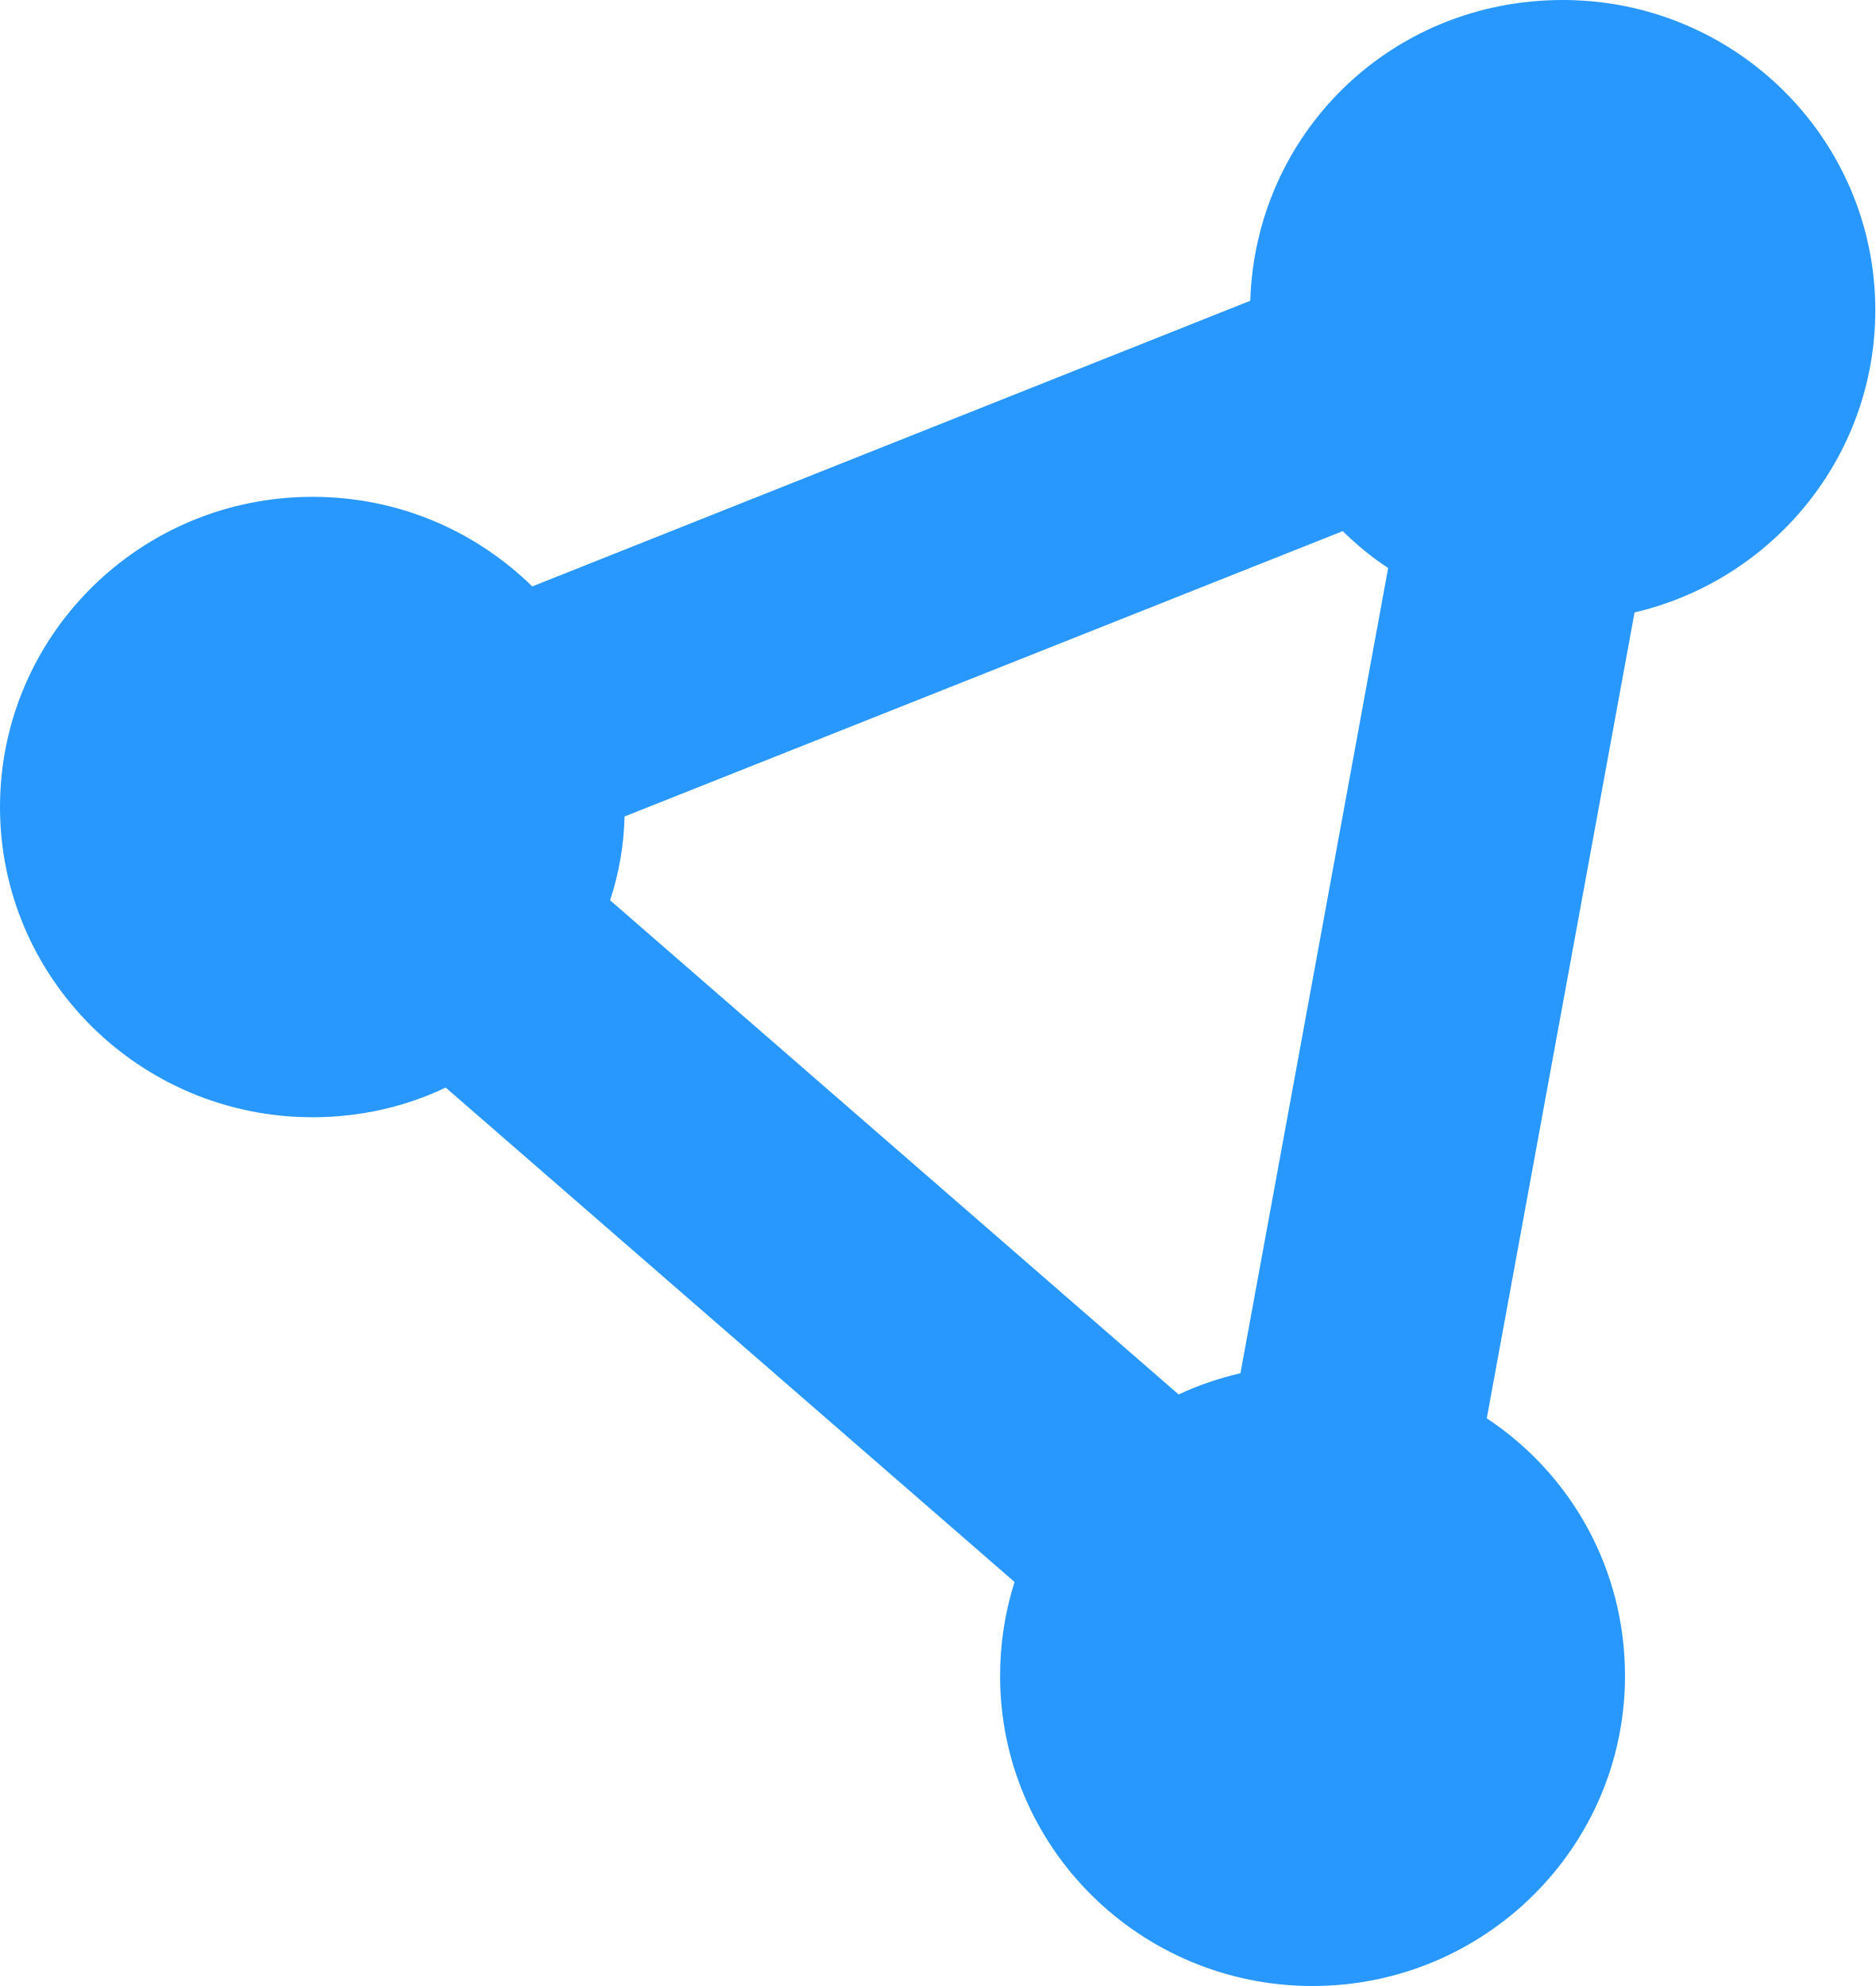
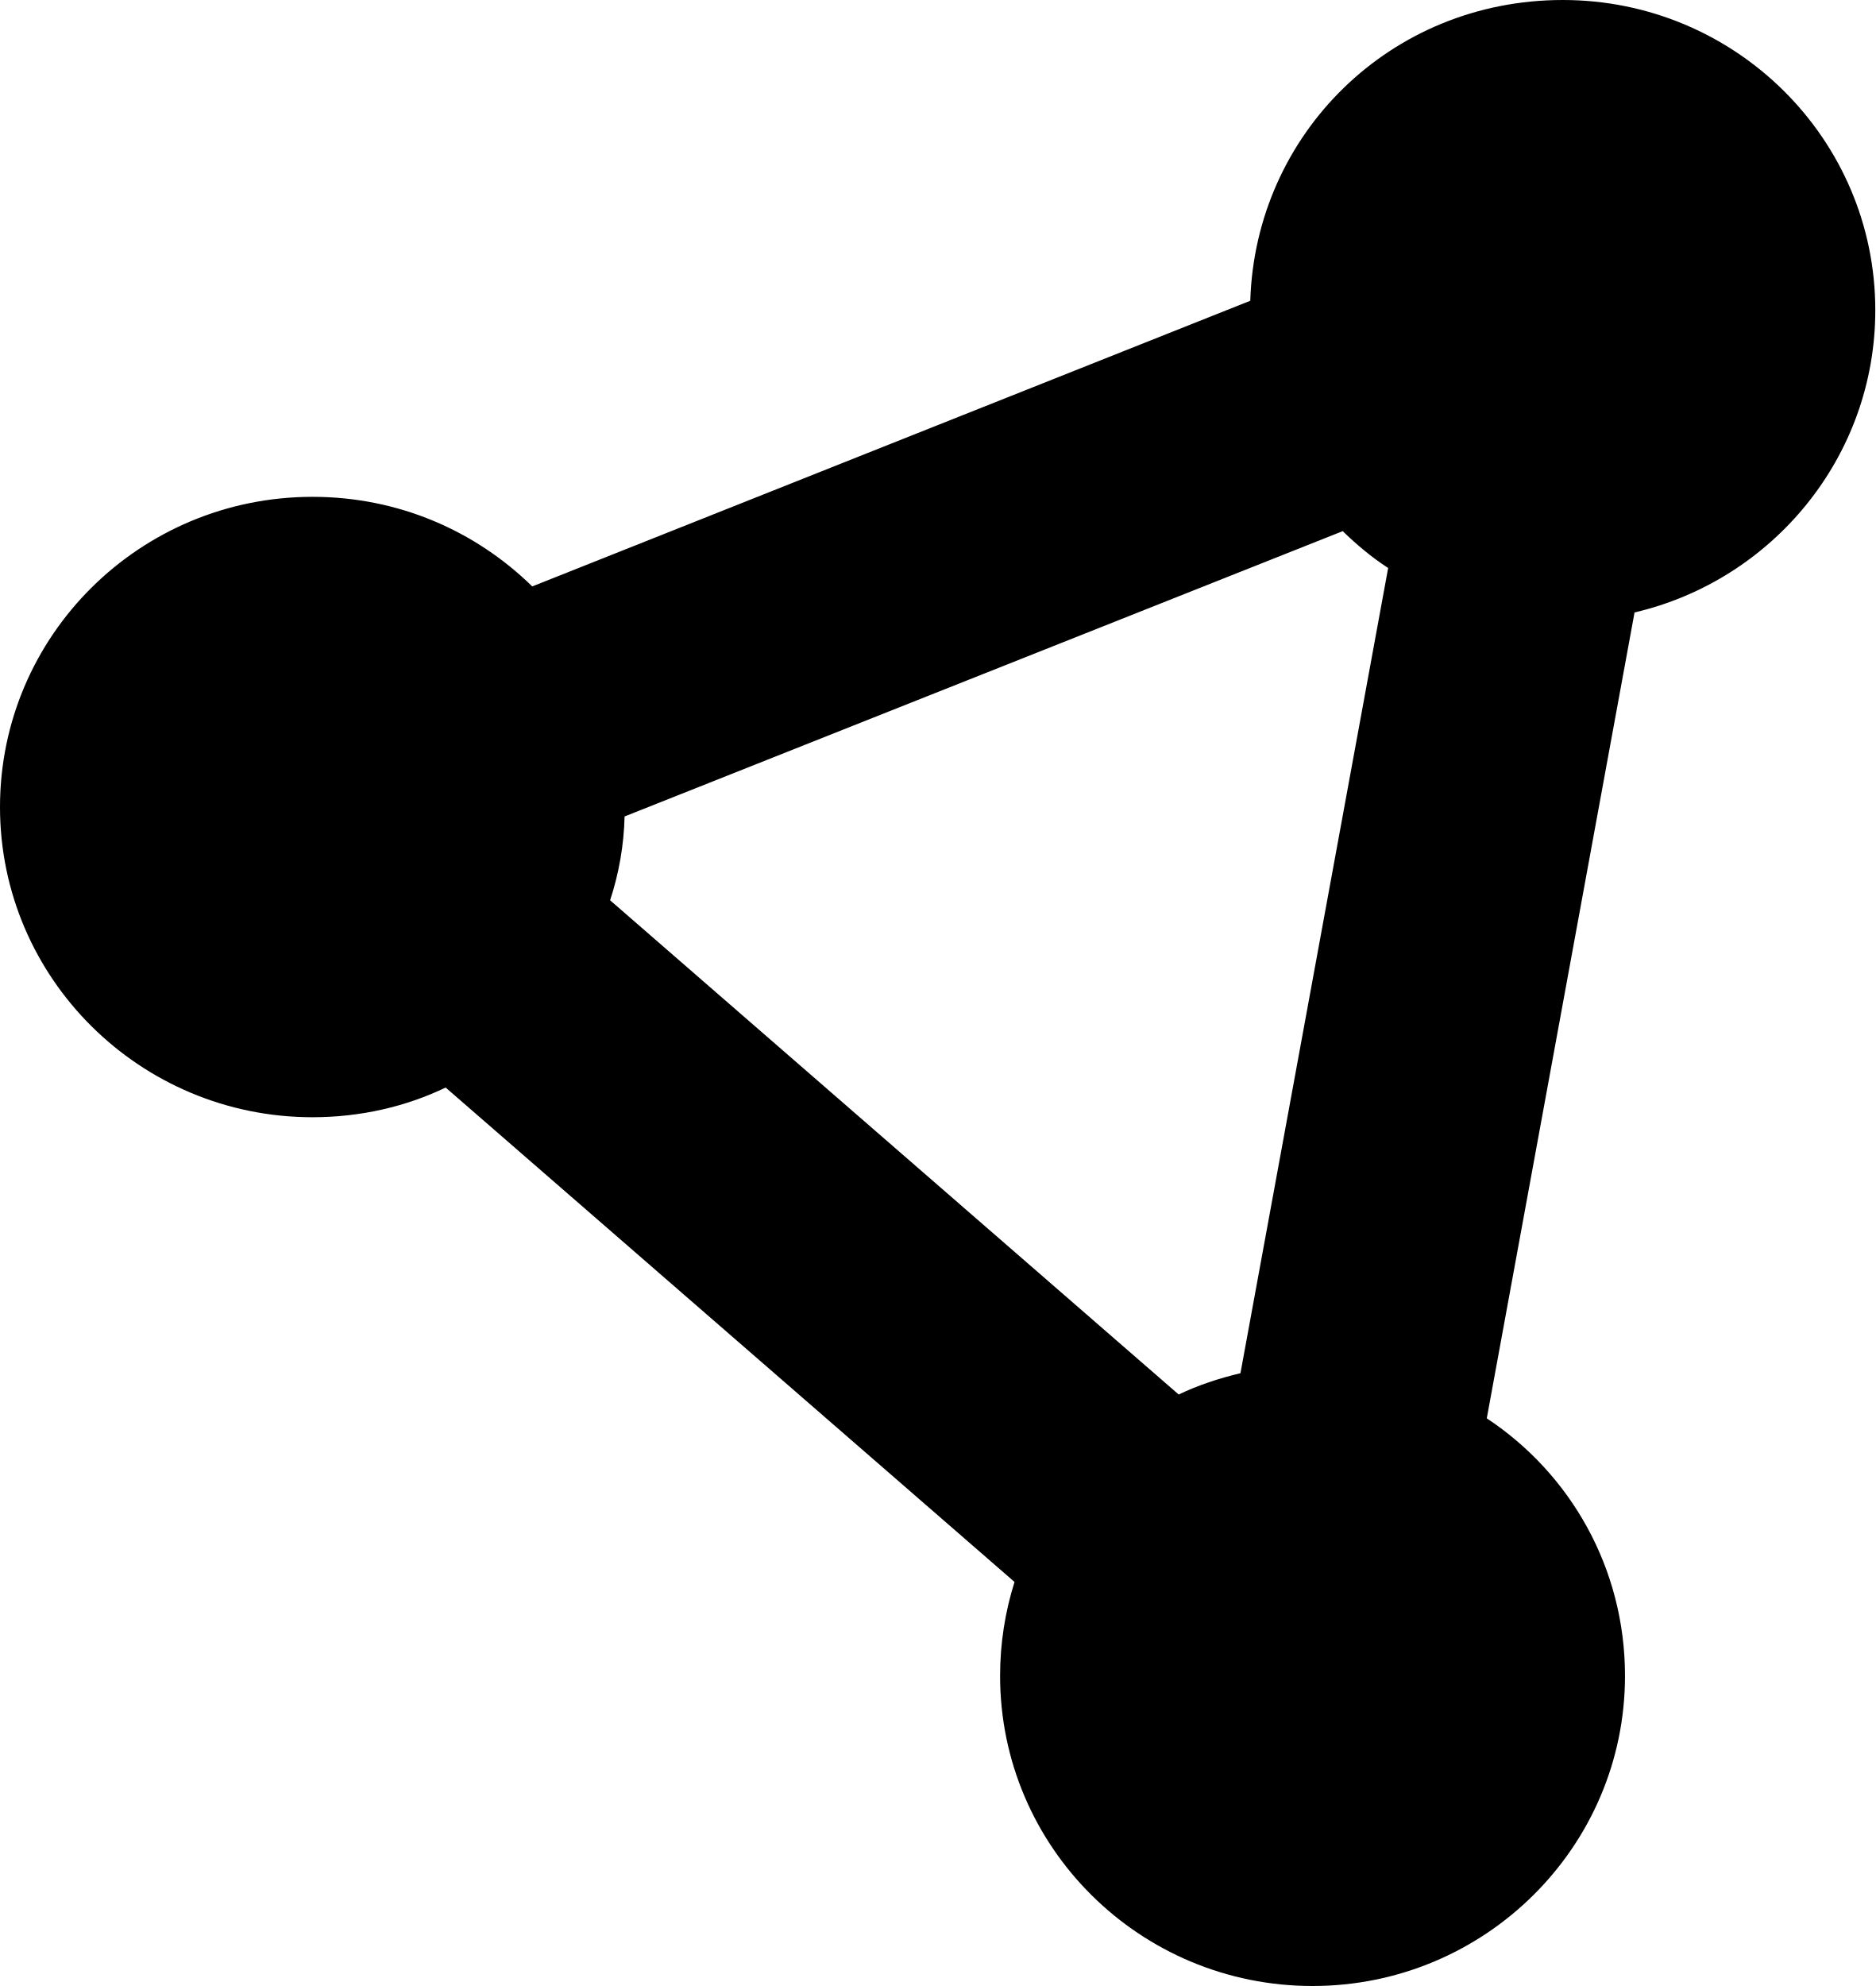
<svg xmlns="http://www.w3.org/2000/svg" width="17" height="18" viewBox="0 0 17 18" fill="none">
-   <path d="M14.817 5.551C16.067 5.259 17 4.143 17 2.811C17 1.257 15.73 0 14.167 0C12.604 0 11.381 1.214 11.334 2.726L4.825 5.315C4.31 4.811 3.611 4.503 2.833 4.503C1.266 4.503 0 5.763 0 7.315C0 8.866 1.27 10.126 2.833 10.126C3.265 10.126 3.677 10.031 4.04 9.857L9.197 14.338C9.112 14.606 9.066 14.894 9.066 15.189C9.066 16.743 10.335 18 11.898 18C13.461 18 14.731 16.74 14.731 15.189C14.731 14.213 14.236 13.356 13.478 12.855L14.817 5.554V5.551ZM5.53 8.162C5.61 7.92 5.656 7.661 5.662 7.4L12.172 4.814C12.301 4.939 12.433 5.05 12.584 5.148L11.245 12.446C11.051 12.492 10.863 12.554 10.685 12.639L5.53 8.159V8.162Z" fill="#2898FF" />
+   <path d="M14.817 5.551C16.067 5.259 17 4.143 17 2.811C17 1.257 15.73 0 14.167 0C12.604 0 11.381 1.214 11.334 2.726L4.825 5.315C4.31 4.811 3.611 4.503 2.833 4.503C1.266 4.503 0 5.763 0 7.315C0 8.866 1.27 10.126 2.833 10.126C3.265 10.126 3.677 10.031 4.04 9.857L9.197 14.338C9.112 14.606 9.066 14.894 9.066 15.189C9.066 16.743 10.335 18 11.898 18C13.461 18 14.731 16.74 14.731 15.189C14.731 14.213 14.236 13.356 13.478 12.855L14.817 5.554V5.551ZM5.53 8.162C5.61 7.92 5.656 7.661 5.662 7.4L12.172 4.814C12.301 4.939 12.433 5.05 12.584 5.148L11.245 12.446C11.051 12.492 10.863 12.554 10.685 12.639L5.53 8.159V8.162Z" fill="#000" />
</svg>
